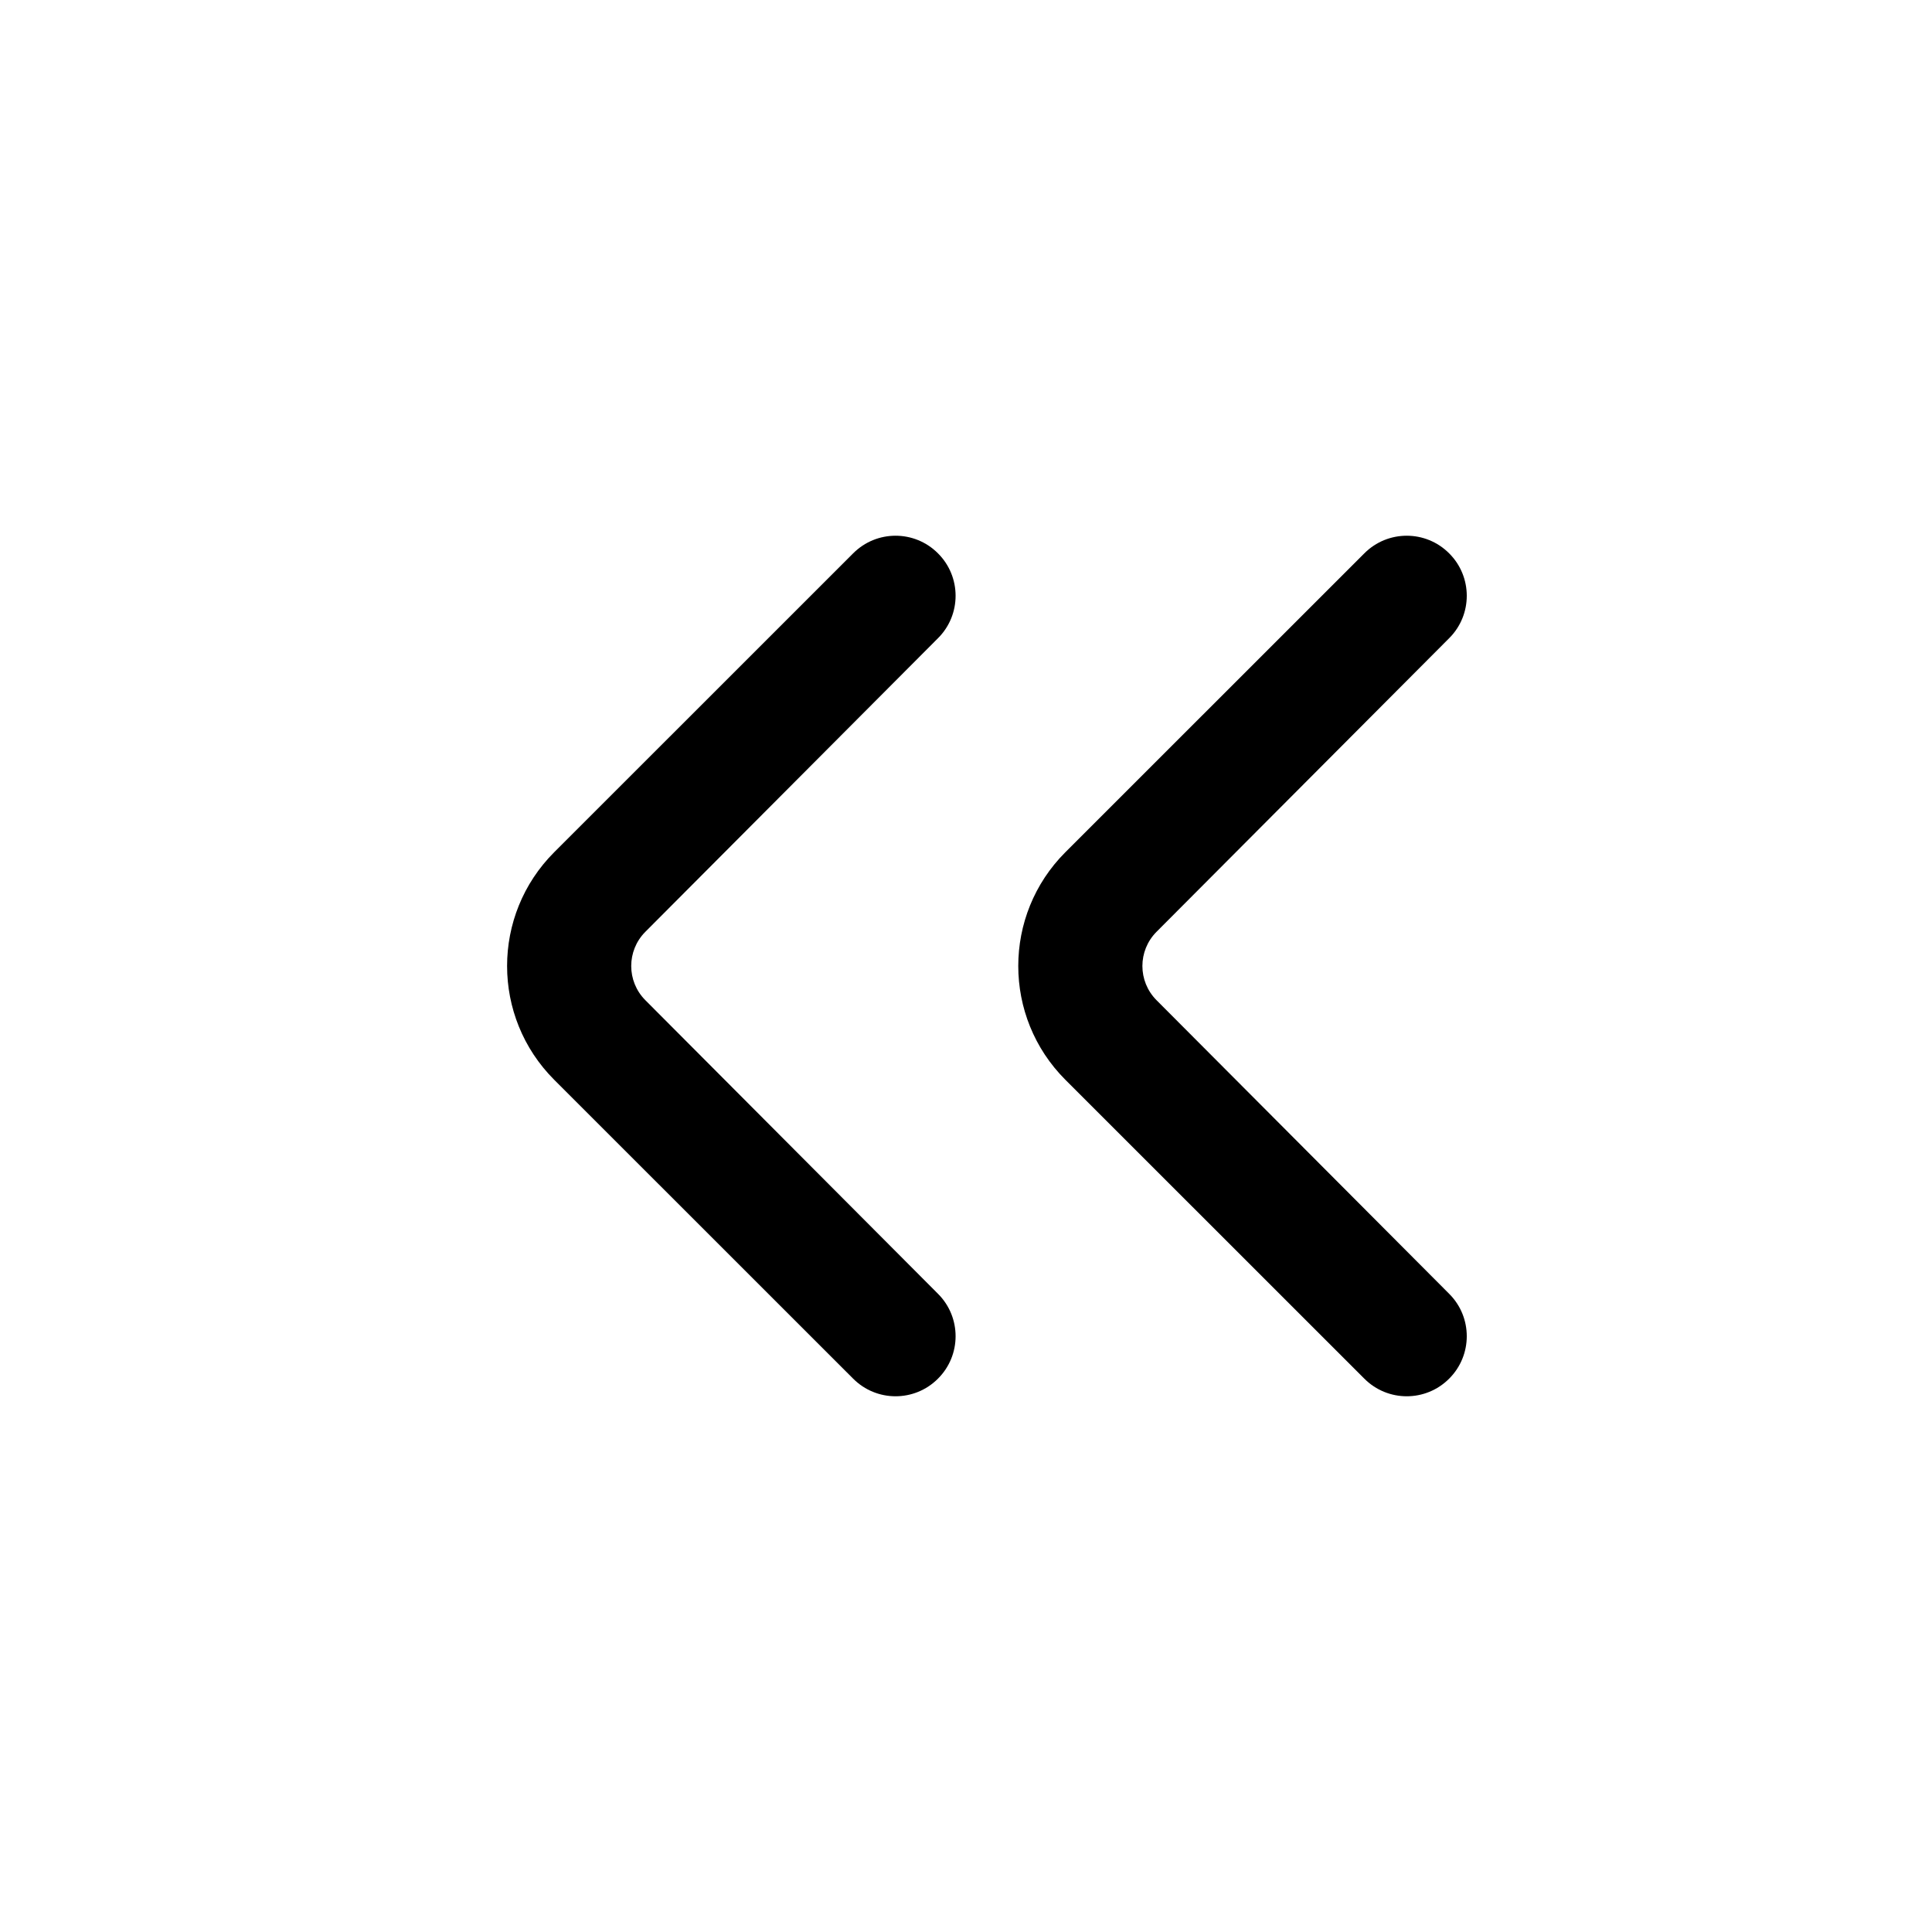
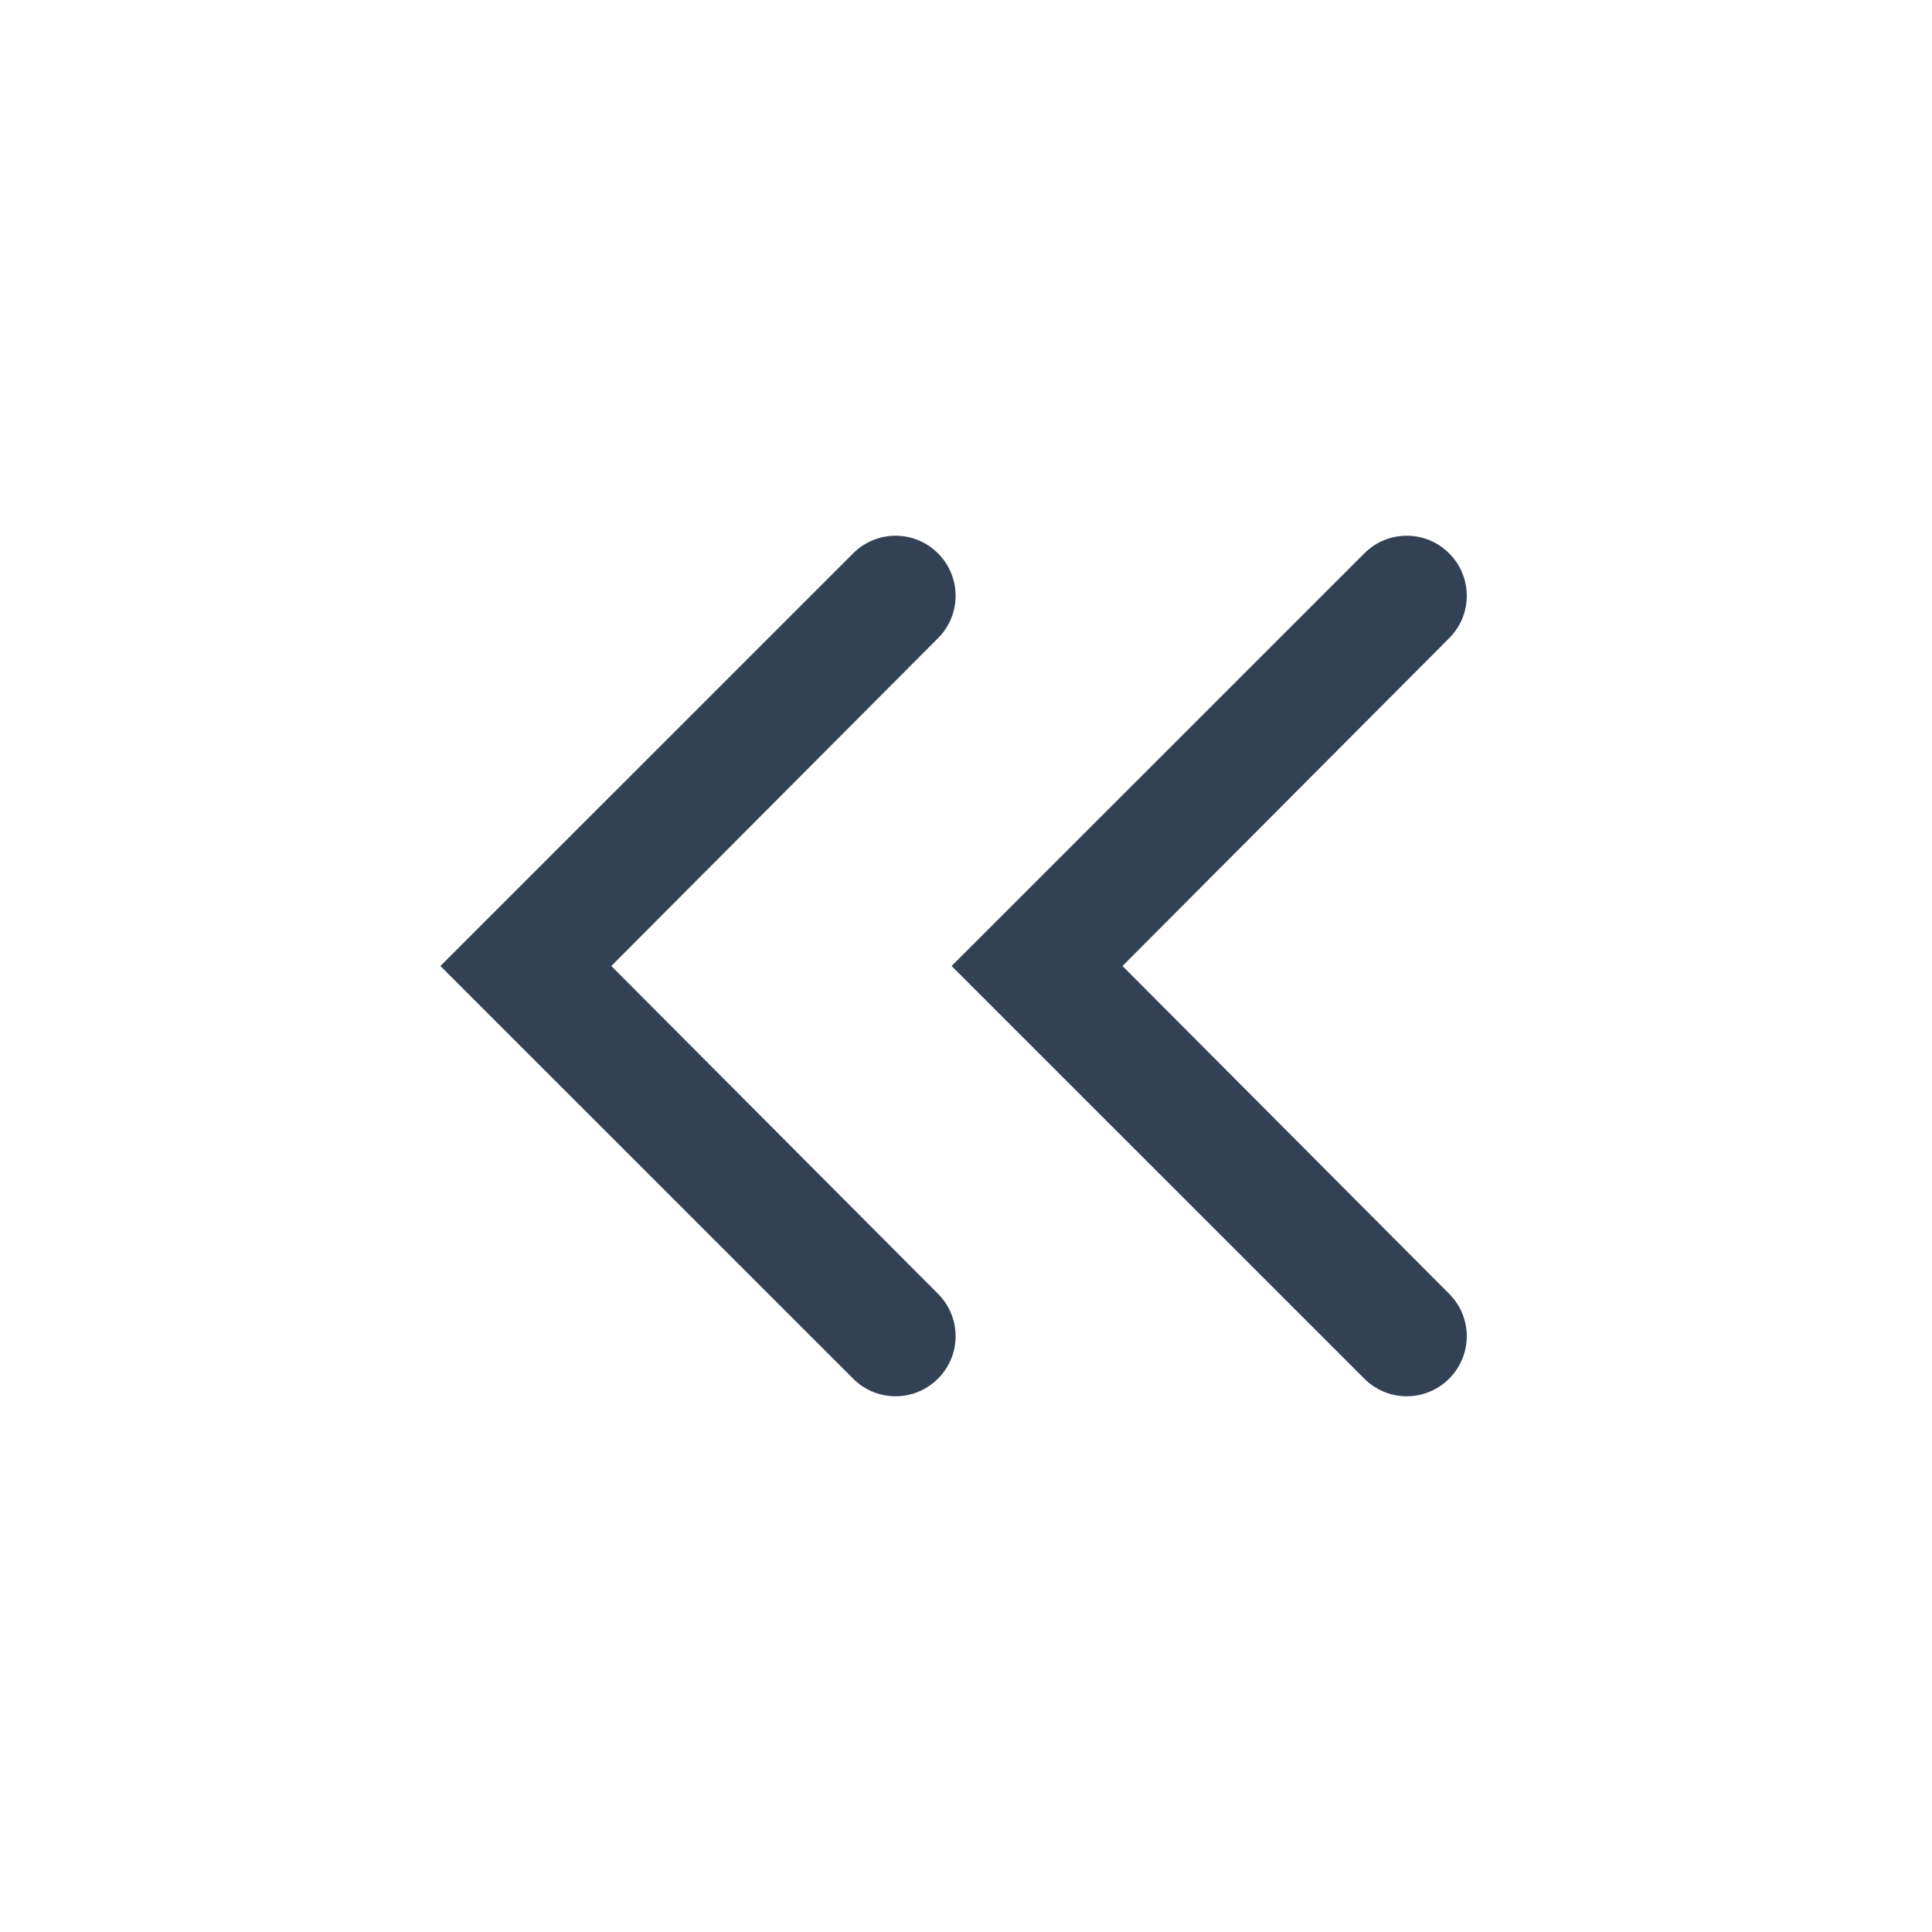
- <svg xmlns="http://www.w3.org/2000/svg" width="24" height="24" viewBox="0 0 24 24">
+ <svg xmlns="http://www.w3.org/2000/svg" width="24" height="24" viewBox="0 0 24 24" fill="#334155">
  <mask id="mask0_129_2830" style="mask-type:alpha" maskUnits="userSpaceOnUse" x="0" y="0" width="24" height="24">
-     <rect width="24" height="24" />
+     <rect width="24" height="24" fill="#D9D9D9" />
  </mask>
  <g mask="url(#mask0_129_2830)">
-     <path d="M11.652 17.126C11.361 17.418 10.889 17.418 10.598 17.126L6.885 13.414C6.104 12.633 6.104 11.367 6.885 10.586L10.598 6.874C10.889 6.582 11.361 6.582 11.652 6.874C11.943 7.164 11.944 7.636 11.653 7.927L8.016 11.576C7.783 11.811 7.783 12.189 8.016 12.424L11.653 16.073C11.944 16.364 11.943 16.836 11.652 17.126ZM18.002 17.126C17.711 17.418 17.239 17.418 16.948 17.126L13.235 13.414C12.454 12.633 12.454 11.367 13.235 10.586L16.948 6.874C17.239 6.582 17.711 6.582 18.002 6.874C18.293 7.164 18.294 7.636 18.003 7.927L14.366 11.576C14.133 11.811 14.133 12.189 14.366 12.424L18.003 16.073C18.294 16.364 18.293 16.836 18.002 17.126Z" />
+     <path d="M11.652 17.126C11.361 17.418 10.889 17.418 10.598 17.126L5.471 12L10.598 6.874C10.889 6.582 11.361 6.582 11.652 6.874C11.943 7.164 11.944 7.636 11.653 7.927L7.594 12L11.653 16.073C11.944 16.364 11.943 16.836 11.652 17.126ZM18.002 17.126C17.711 17.418 17.239 17.418 16.948 17.126L11.821 12L16.948 6.874C17.239 6.582 17.711 6.582 18.002 6.874C18.293 7.164 18.294 7.636 18.003 7.927L13.944 12L18.003 16.073C18.294 16.364 18.293 16.836 18.002 17.126Z" />
  </g>
</svg>
